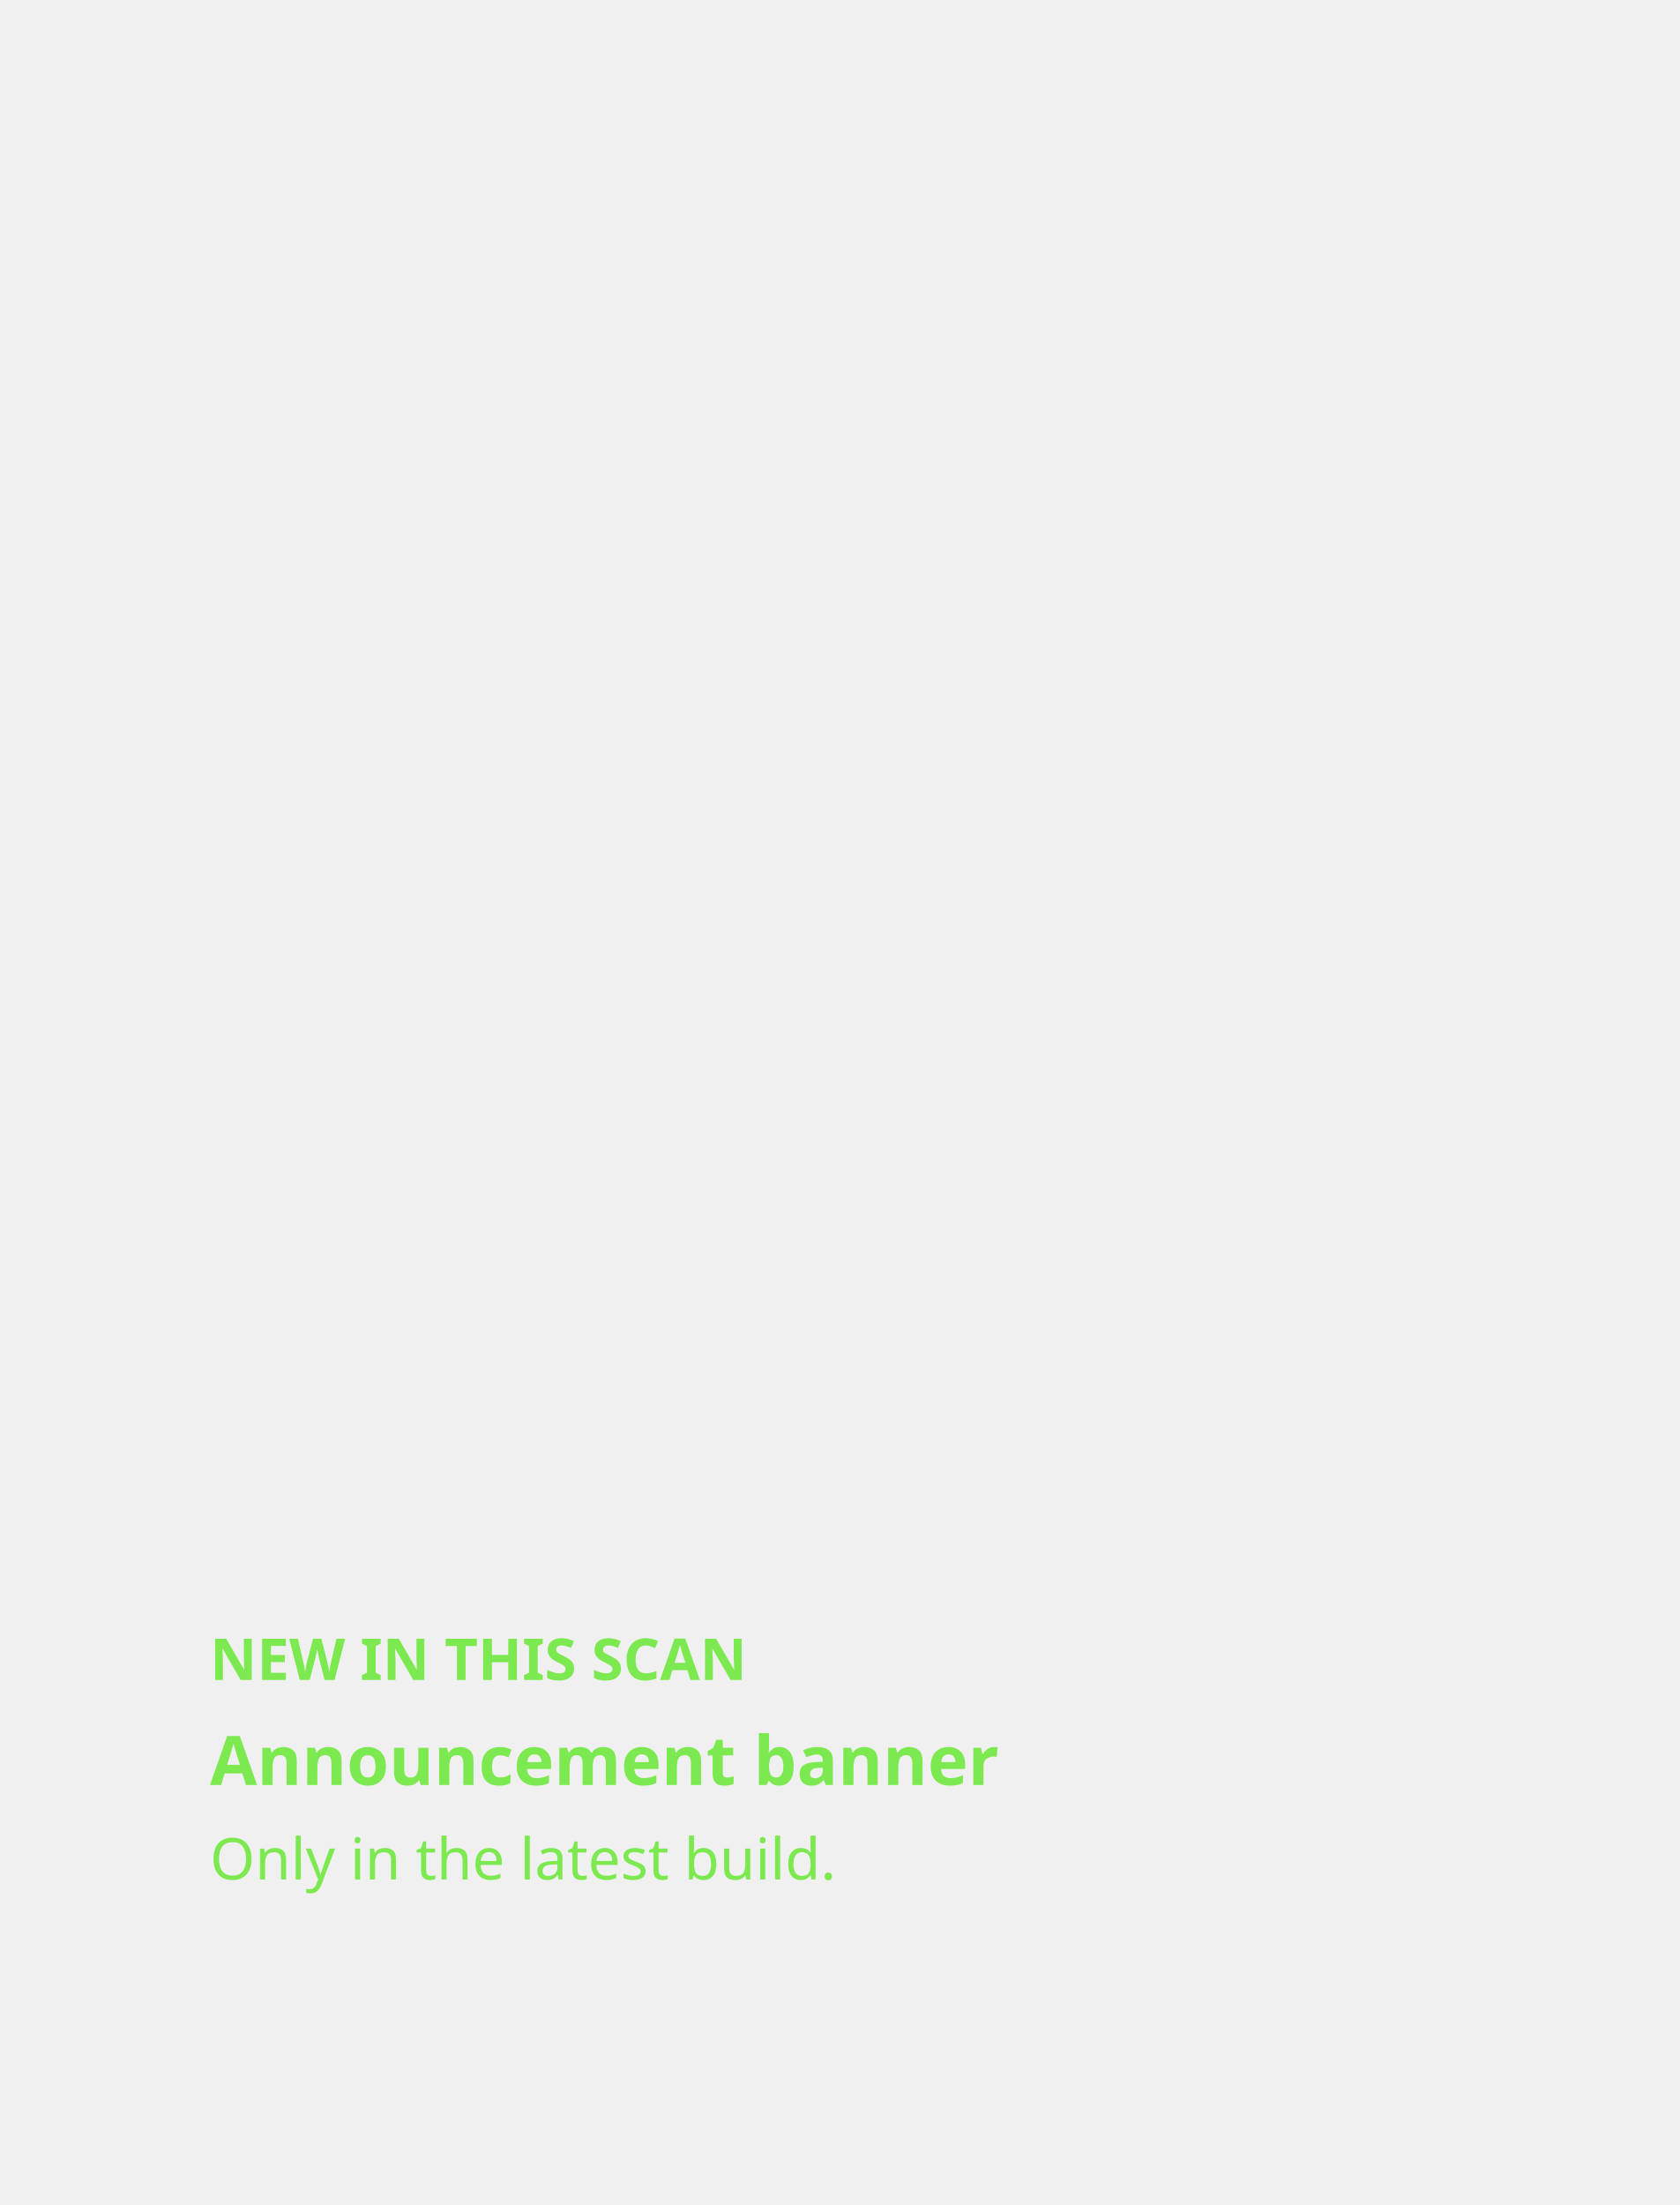
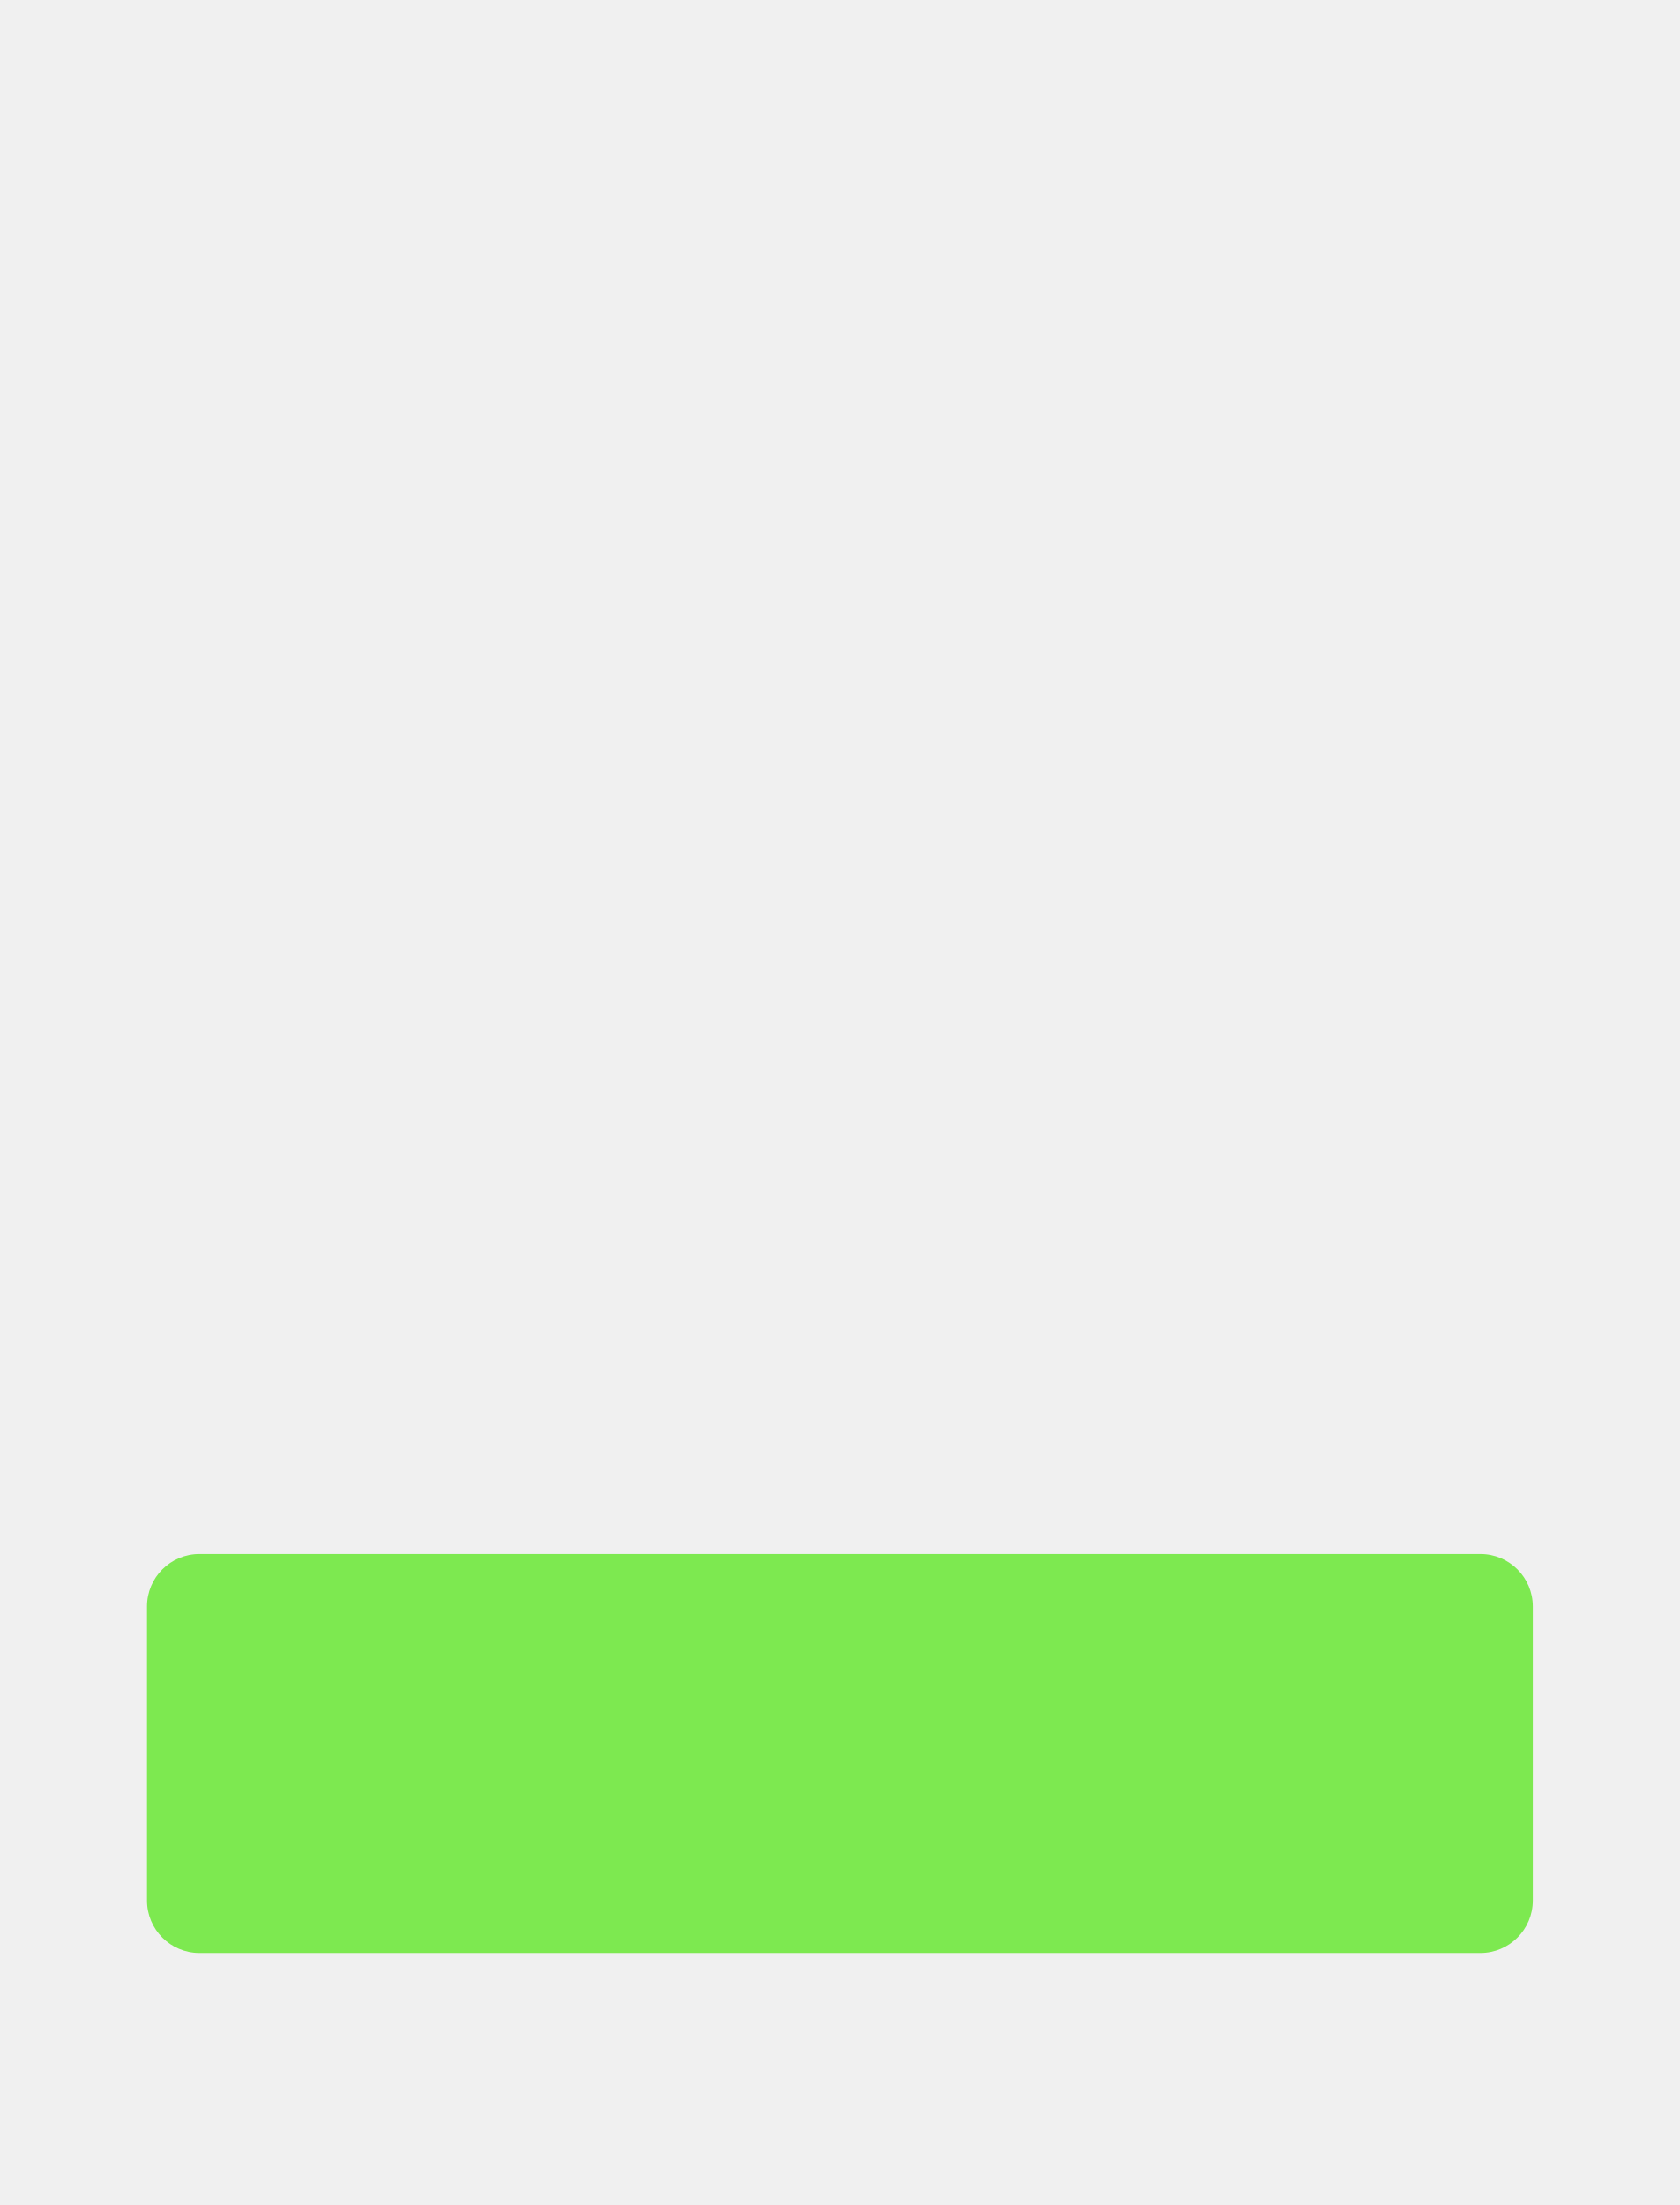
<svg xmlns="http://www.w3.org/2000/svg" width="320" height="420" viewBox="0 0 320 420">
  <defs>
    <mask id="changed" maskUnits="userSpaceOnUse">
-       <text x="40" y="320" fill="#fff" font-family="ui-sans-serif,system-ui,sans-serif" font-size="11" font-weight="700">NEW IN THIS SCAN</text>
-       <text x="40" y="340" fill="#fff" font-family="ui-sans-serif,system-ui,sans-serif" font-size="13" font-weight="600">Announcement banner</text>
-       <text x="40" y="358" fill="#fff" font-family="ui-sans-serif,system-ui,sans-serif" font-size="11">Only in the latest build.</text>
+       <rect x="28" y="296" width="264" height="76" rx="10" fill="#fff" />
    </mask>
  </defs>
  <rect width="320" height="420" fill="#7de950" mask="url(#changed)" />
</svg>
